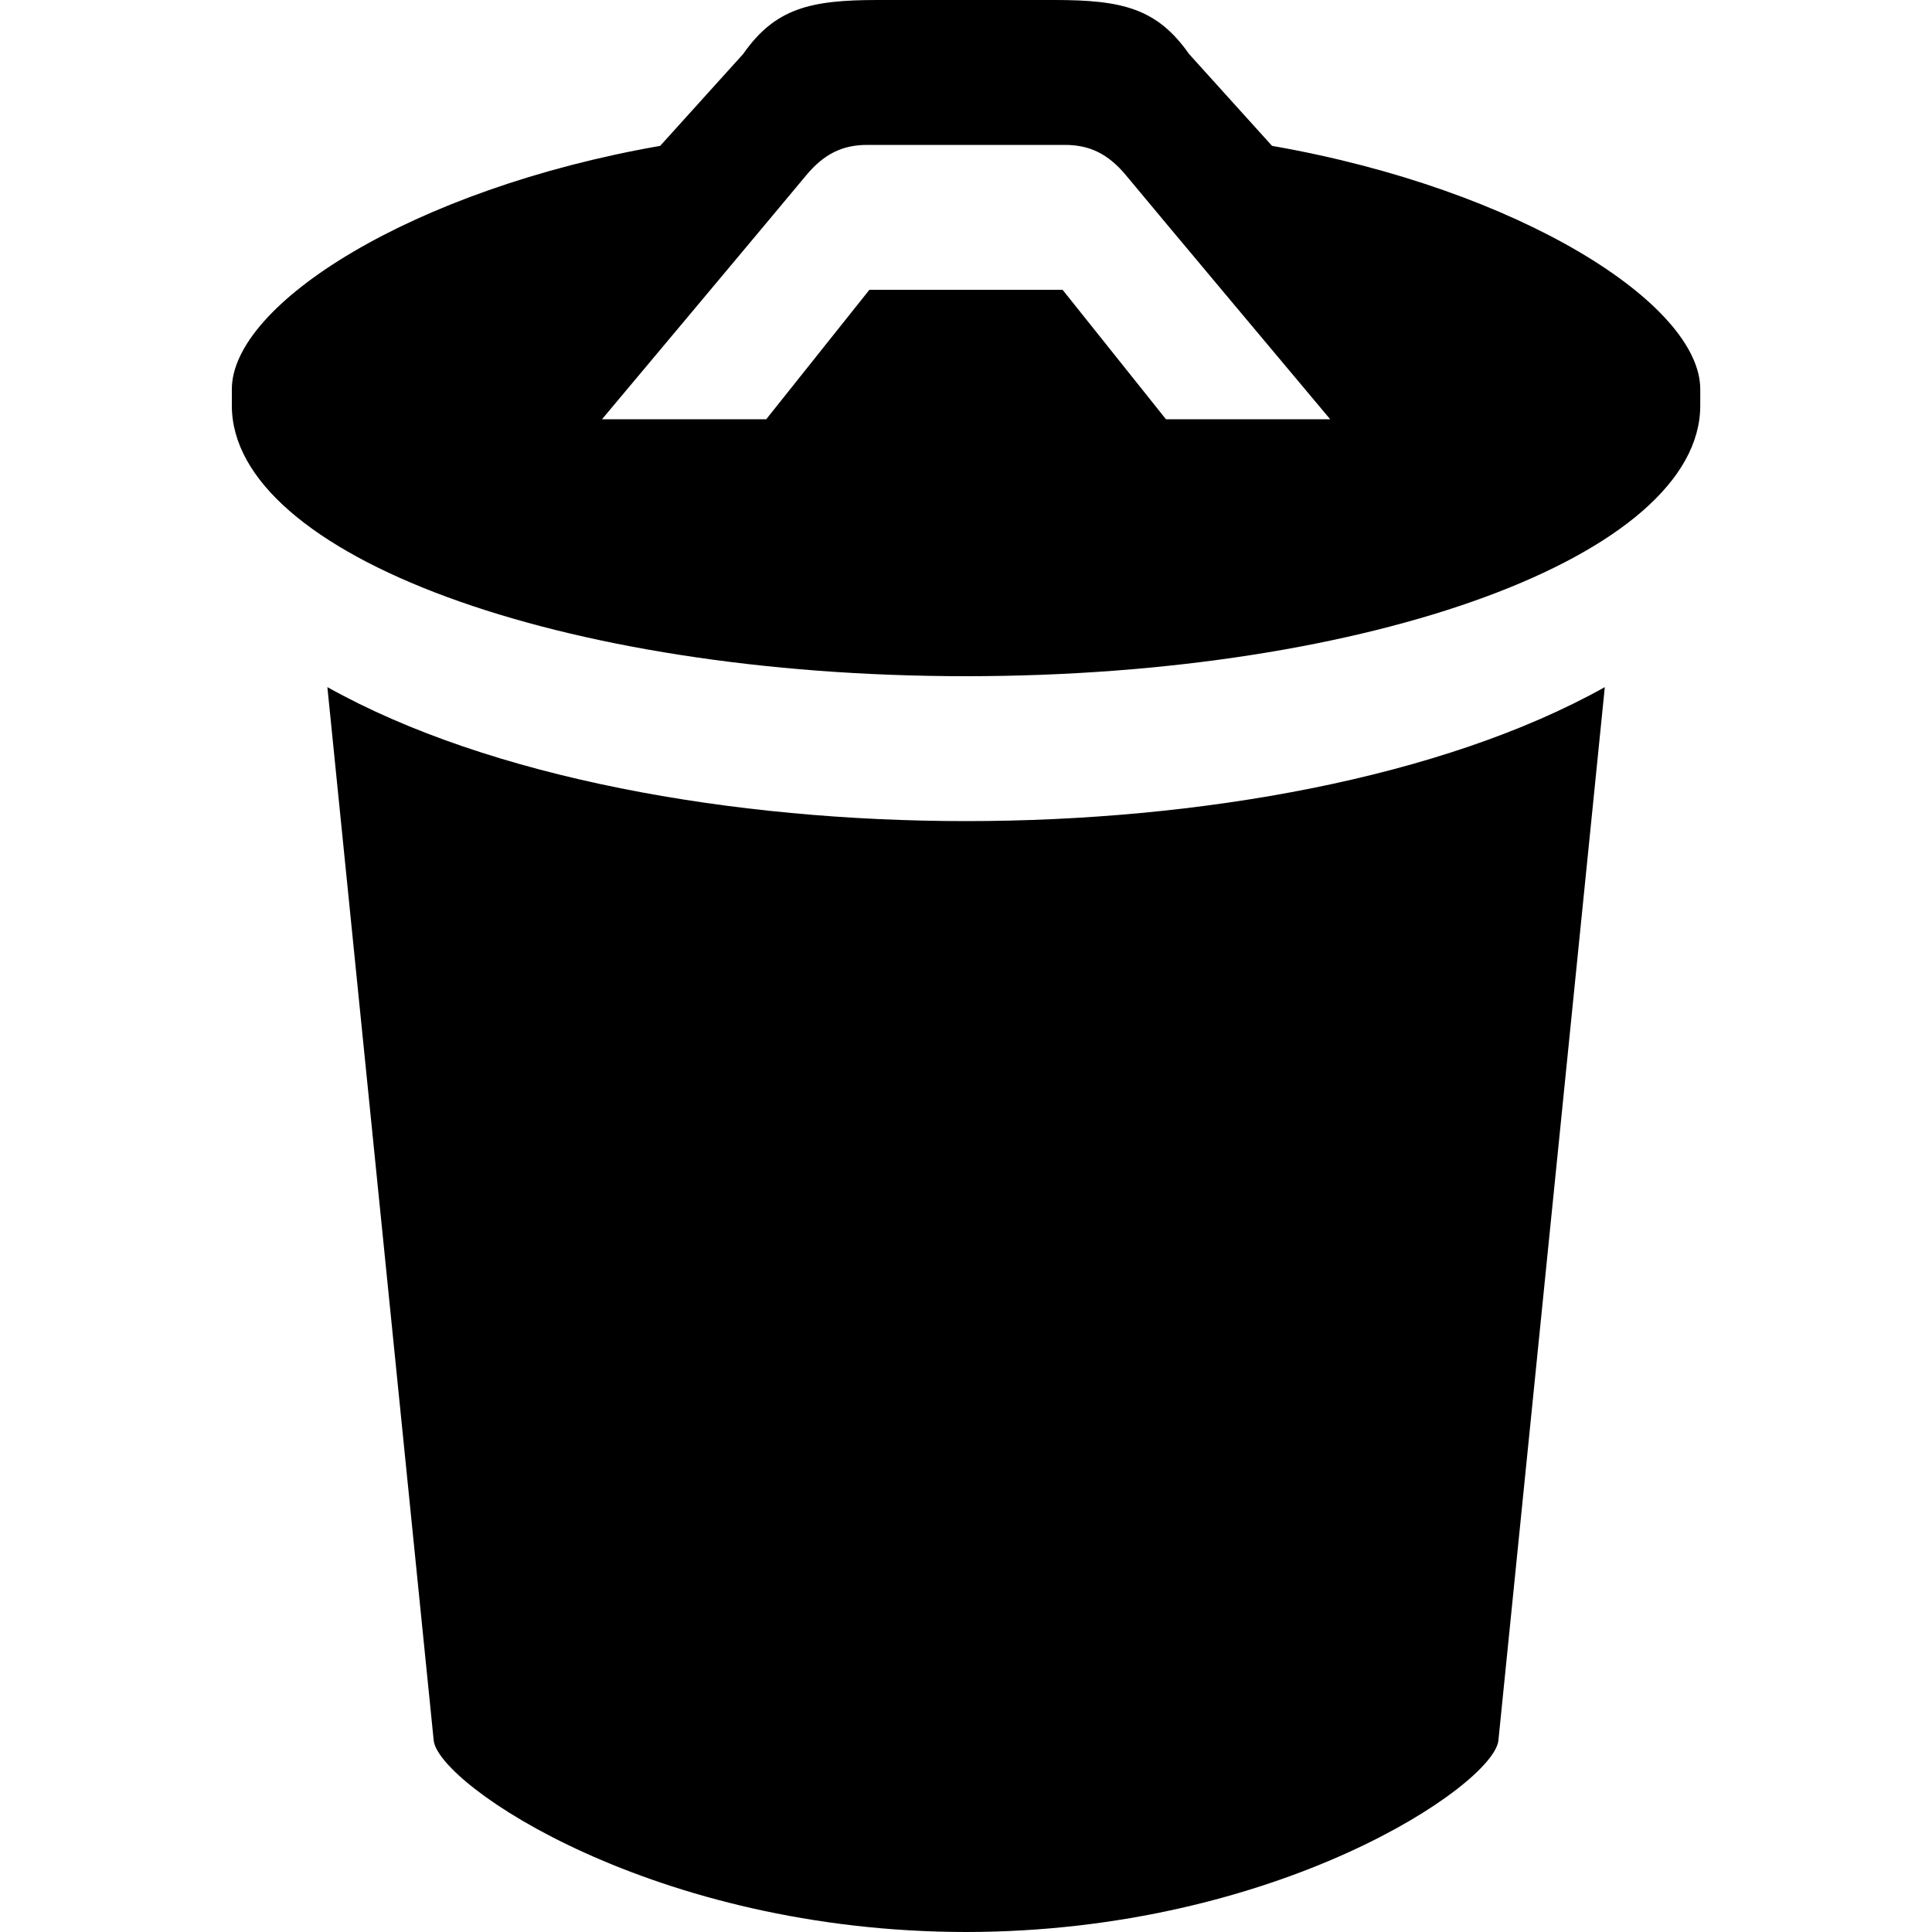
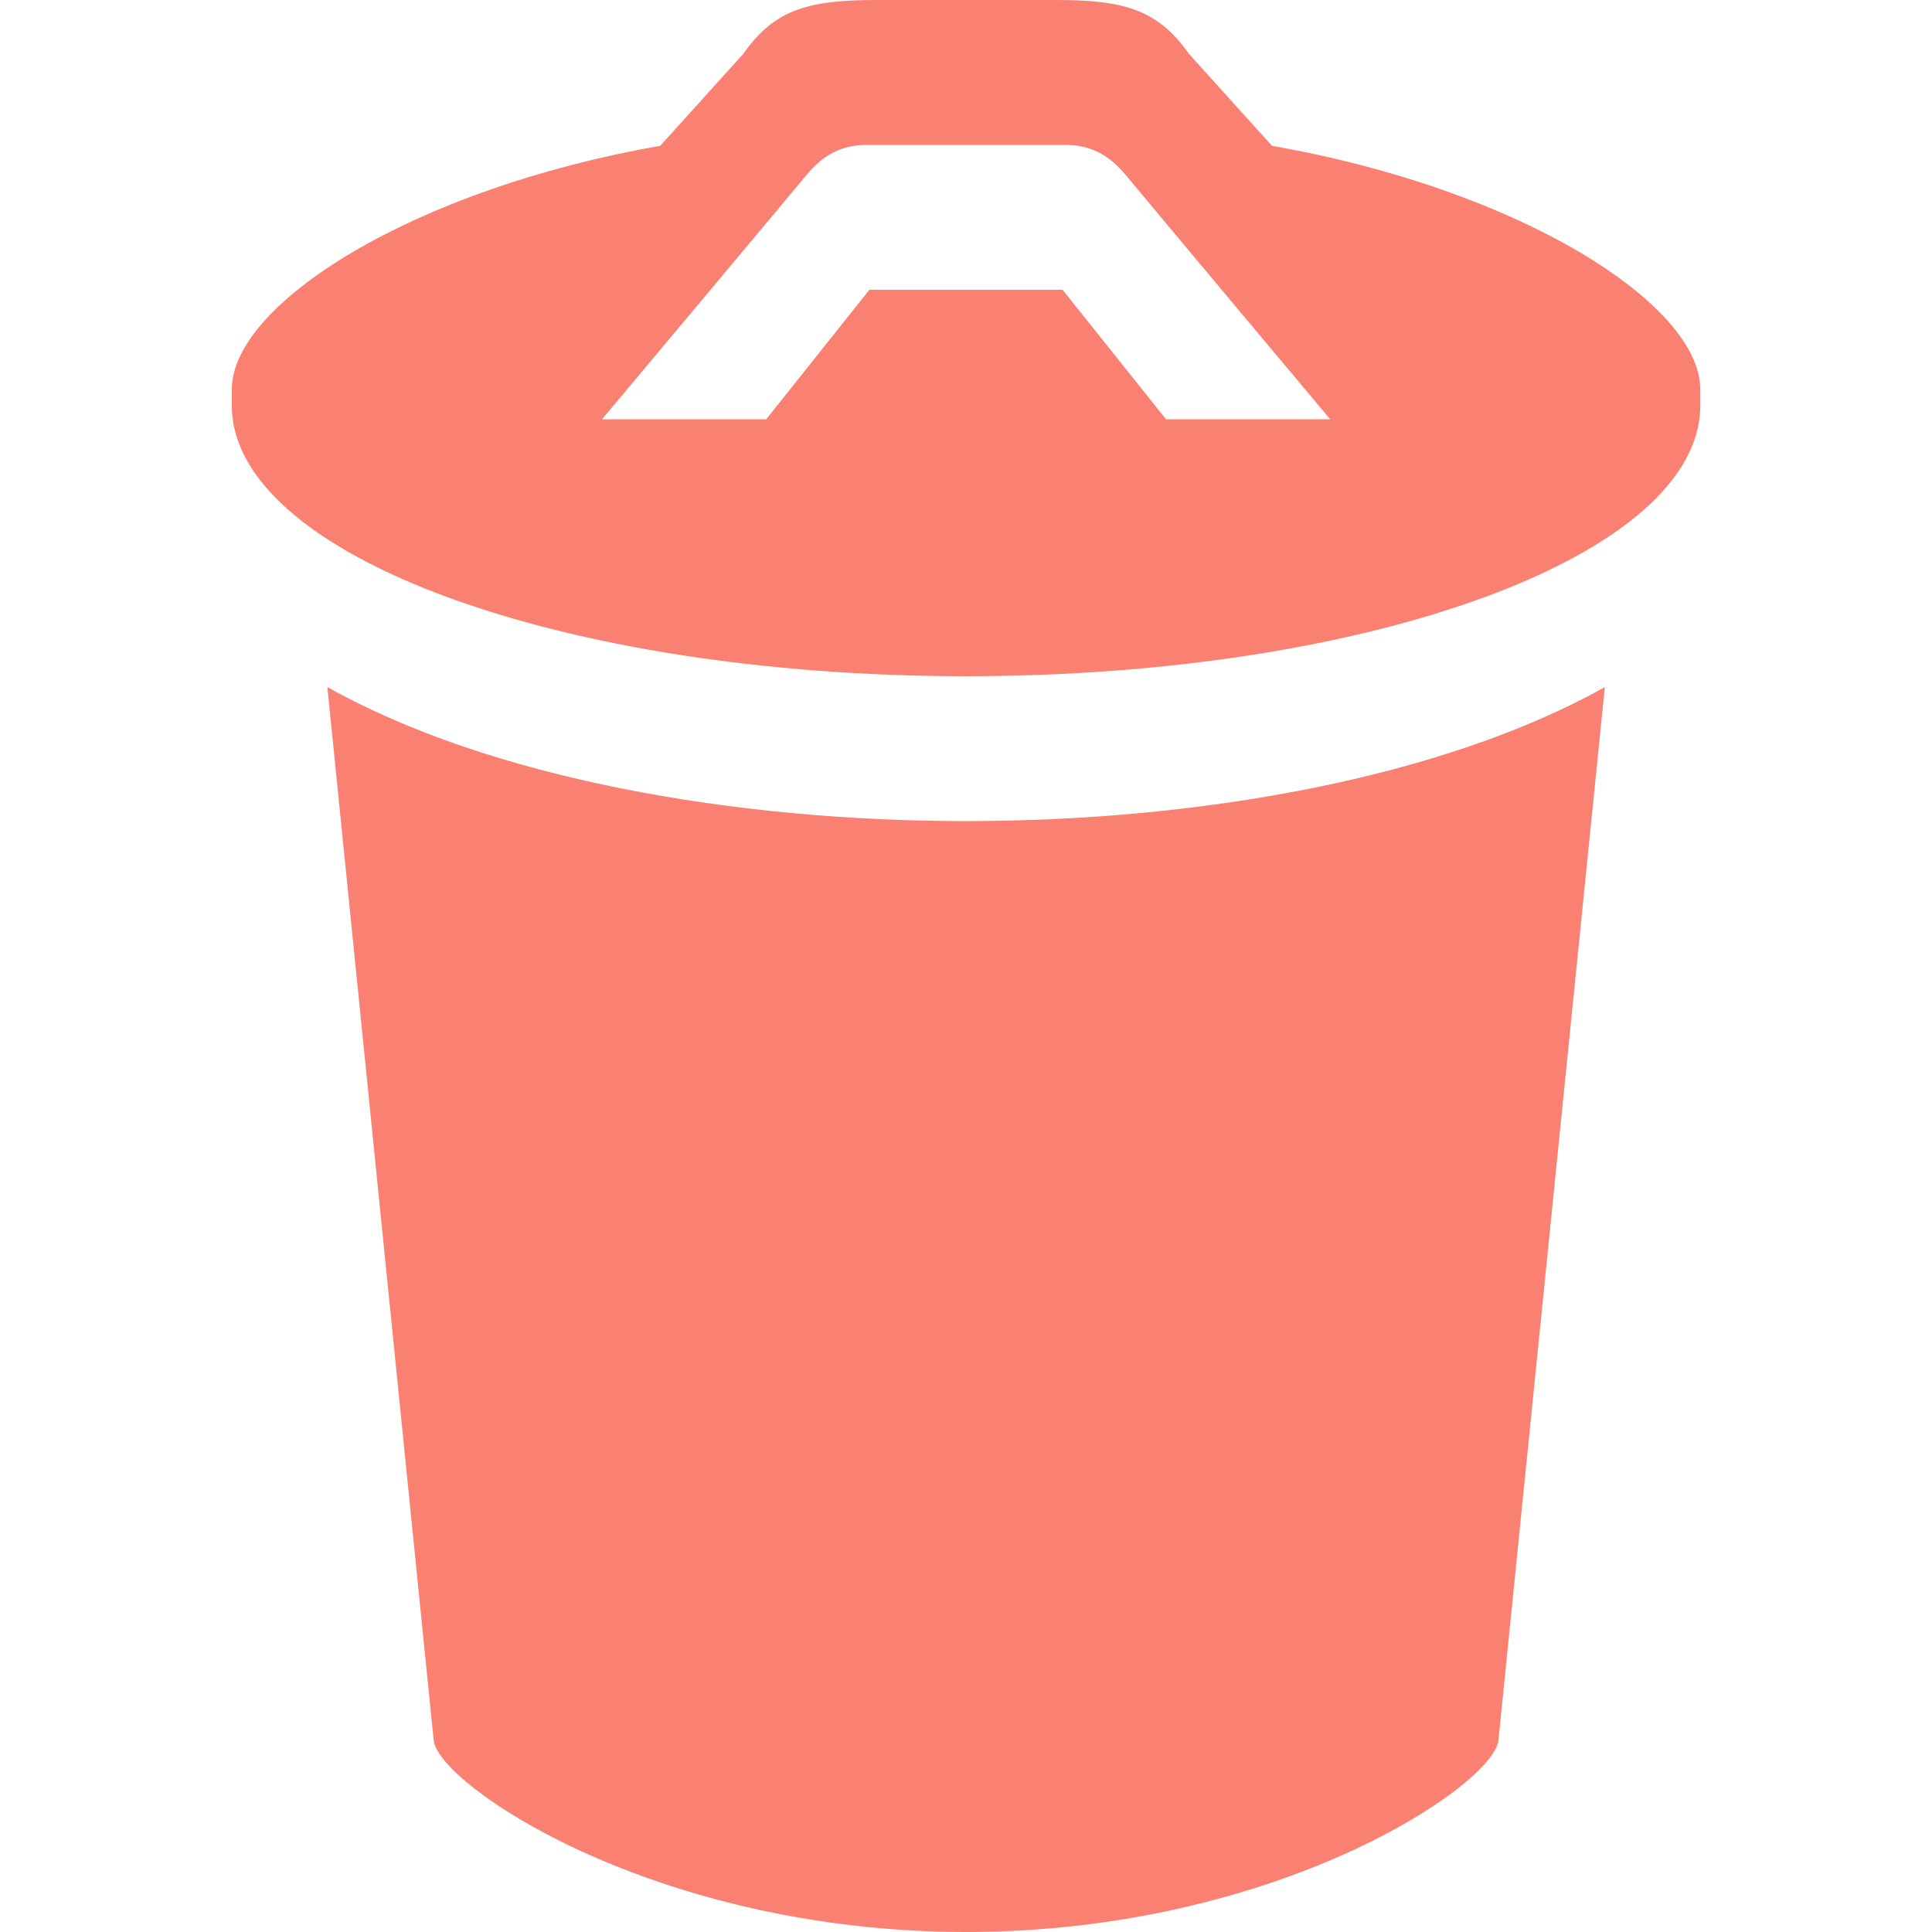
<svg xmlns="http://www.w3.org/2000/svg" width="20" height="20" viewBox="0 0 20 20" fill="none">
-   <path d="M3.389 7.113L4.49 18.021C4.551 18.482 6.777 19.998 10 20C13.225 19.998 15.451 18.482 15.511 18.021L16.613 7.113C14.929 8.055 12.412 8.5 10 8.5C7.59 8.5 5.072 8.055 3.389 7.113ZM13.168 1.51L12.309 0.559C11.977 0.086 11.617 0 10.916 0H9.085C8.385 0 8.024 0.086 7.693 0.559L6.834 1.51C4.264 1.959 2.4 3.15 2.4 4.029V4.199C2.4 5.746 5.803 7 10 7C14.198 7 17.601 5.746 17.601 4.199V4.029C17.601 3.15 15.738 1.959 13.168 1.51ZM12.07 4.34L11 3H9L7.932 4.34H6.232C6.232 4.34 8.094 2.119 8.343 1.818C8.533 1.588 8.727 1.5 8.979 1.5H11.022C11.275 1.5 11.469 1.588 11.659 1.818C11.907 2.119 13.77 4.34 13.77 4.34H12.07Z" fill="black" />
+   <path d="M3.389 7.113L4.49 18.021C4.551 18.482 6.777 19.998 10 20C13.225 19.998 15.451 18.482 15.511 18.021L16.613 7.113C14.929 8.055 12.412 8.5 10 8.5C7.59 8.5 5.072 8.055 3.389 7.113ZM13.168 1.51L12.309 0.559C11.977 0.086 11.617 0 10.916 0H9.085C8.385 0 8.024 0.086 7.693 0.559L6.834 1.51C4.264 1.959 2.4 3.15 2.4 4.029V4.199C2.4 5.746 5.803 7 10 7C14.198 7 17.601 5.746 17.601 4.199V4.029C17.601 3.15 15.738 1.959 13.168 1.51ZM12.07 4.34L11 3H9L7.932 4.34H6.232C6.232 4.34 8.094 2.119 8.343 1.818C8.533 1.588 8.727 1.5 8.979 1.5H11.022C11.275 1.5 11.469 1.588 11.659 1.818C11.907 2.119 13.77 4.34 13.77 4.34H12.07Z" fill="salmon" />
</svg>
